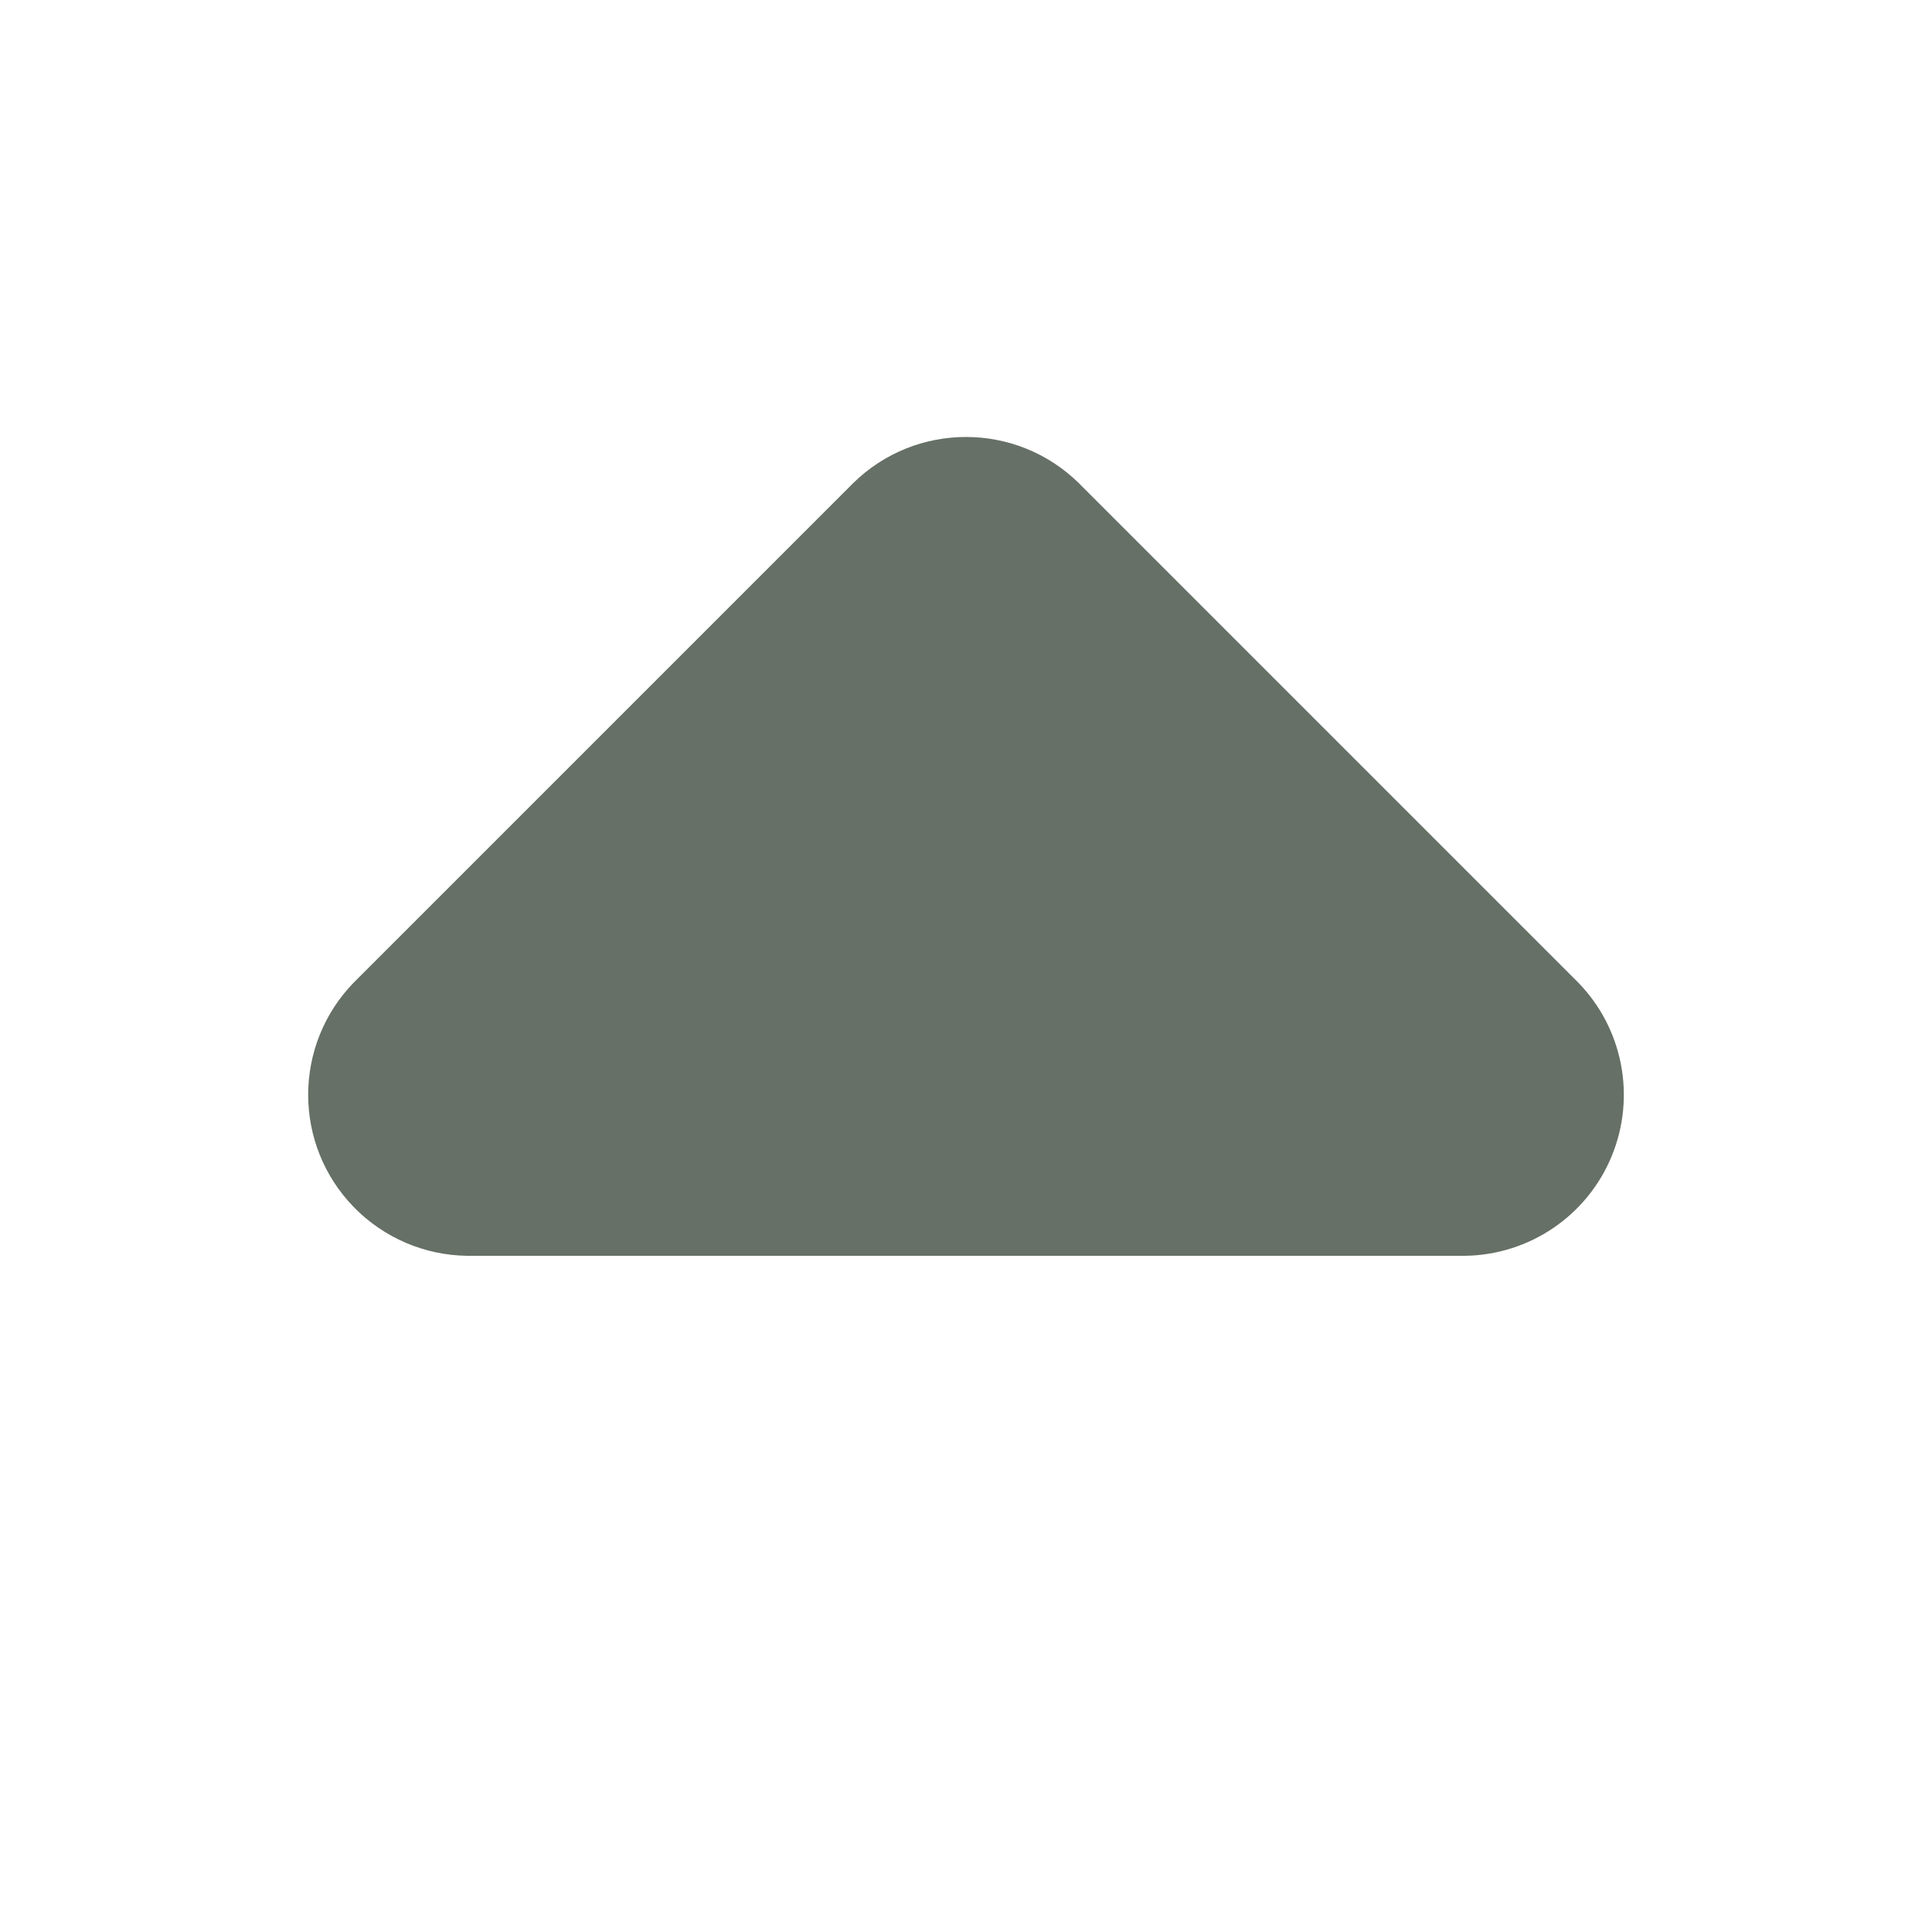
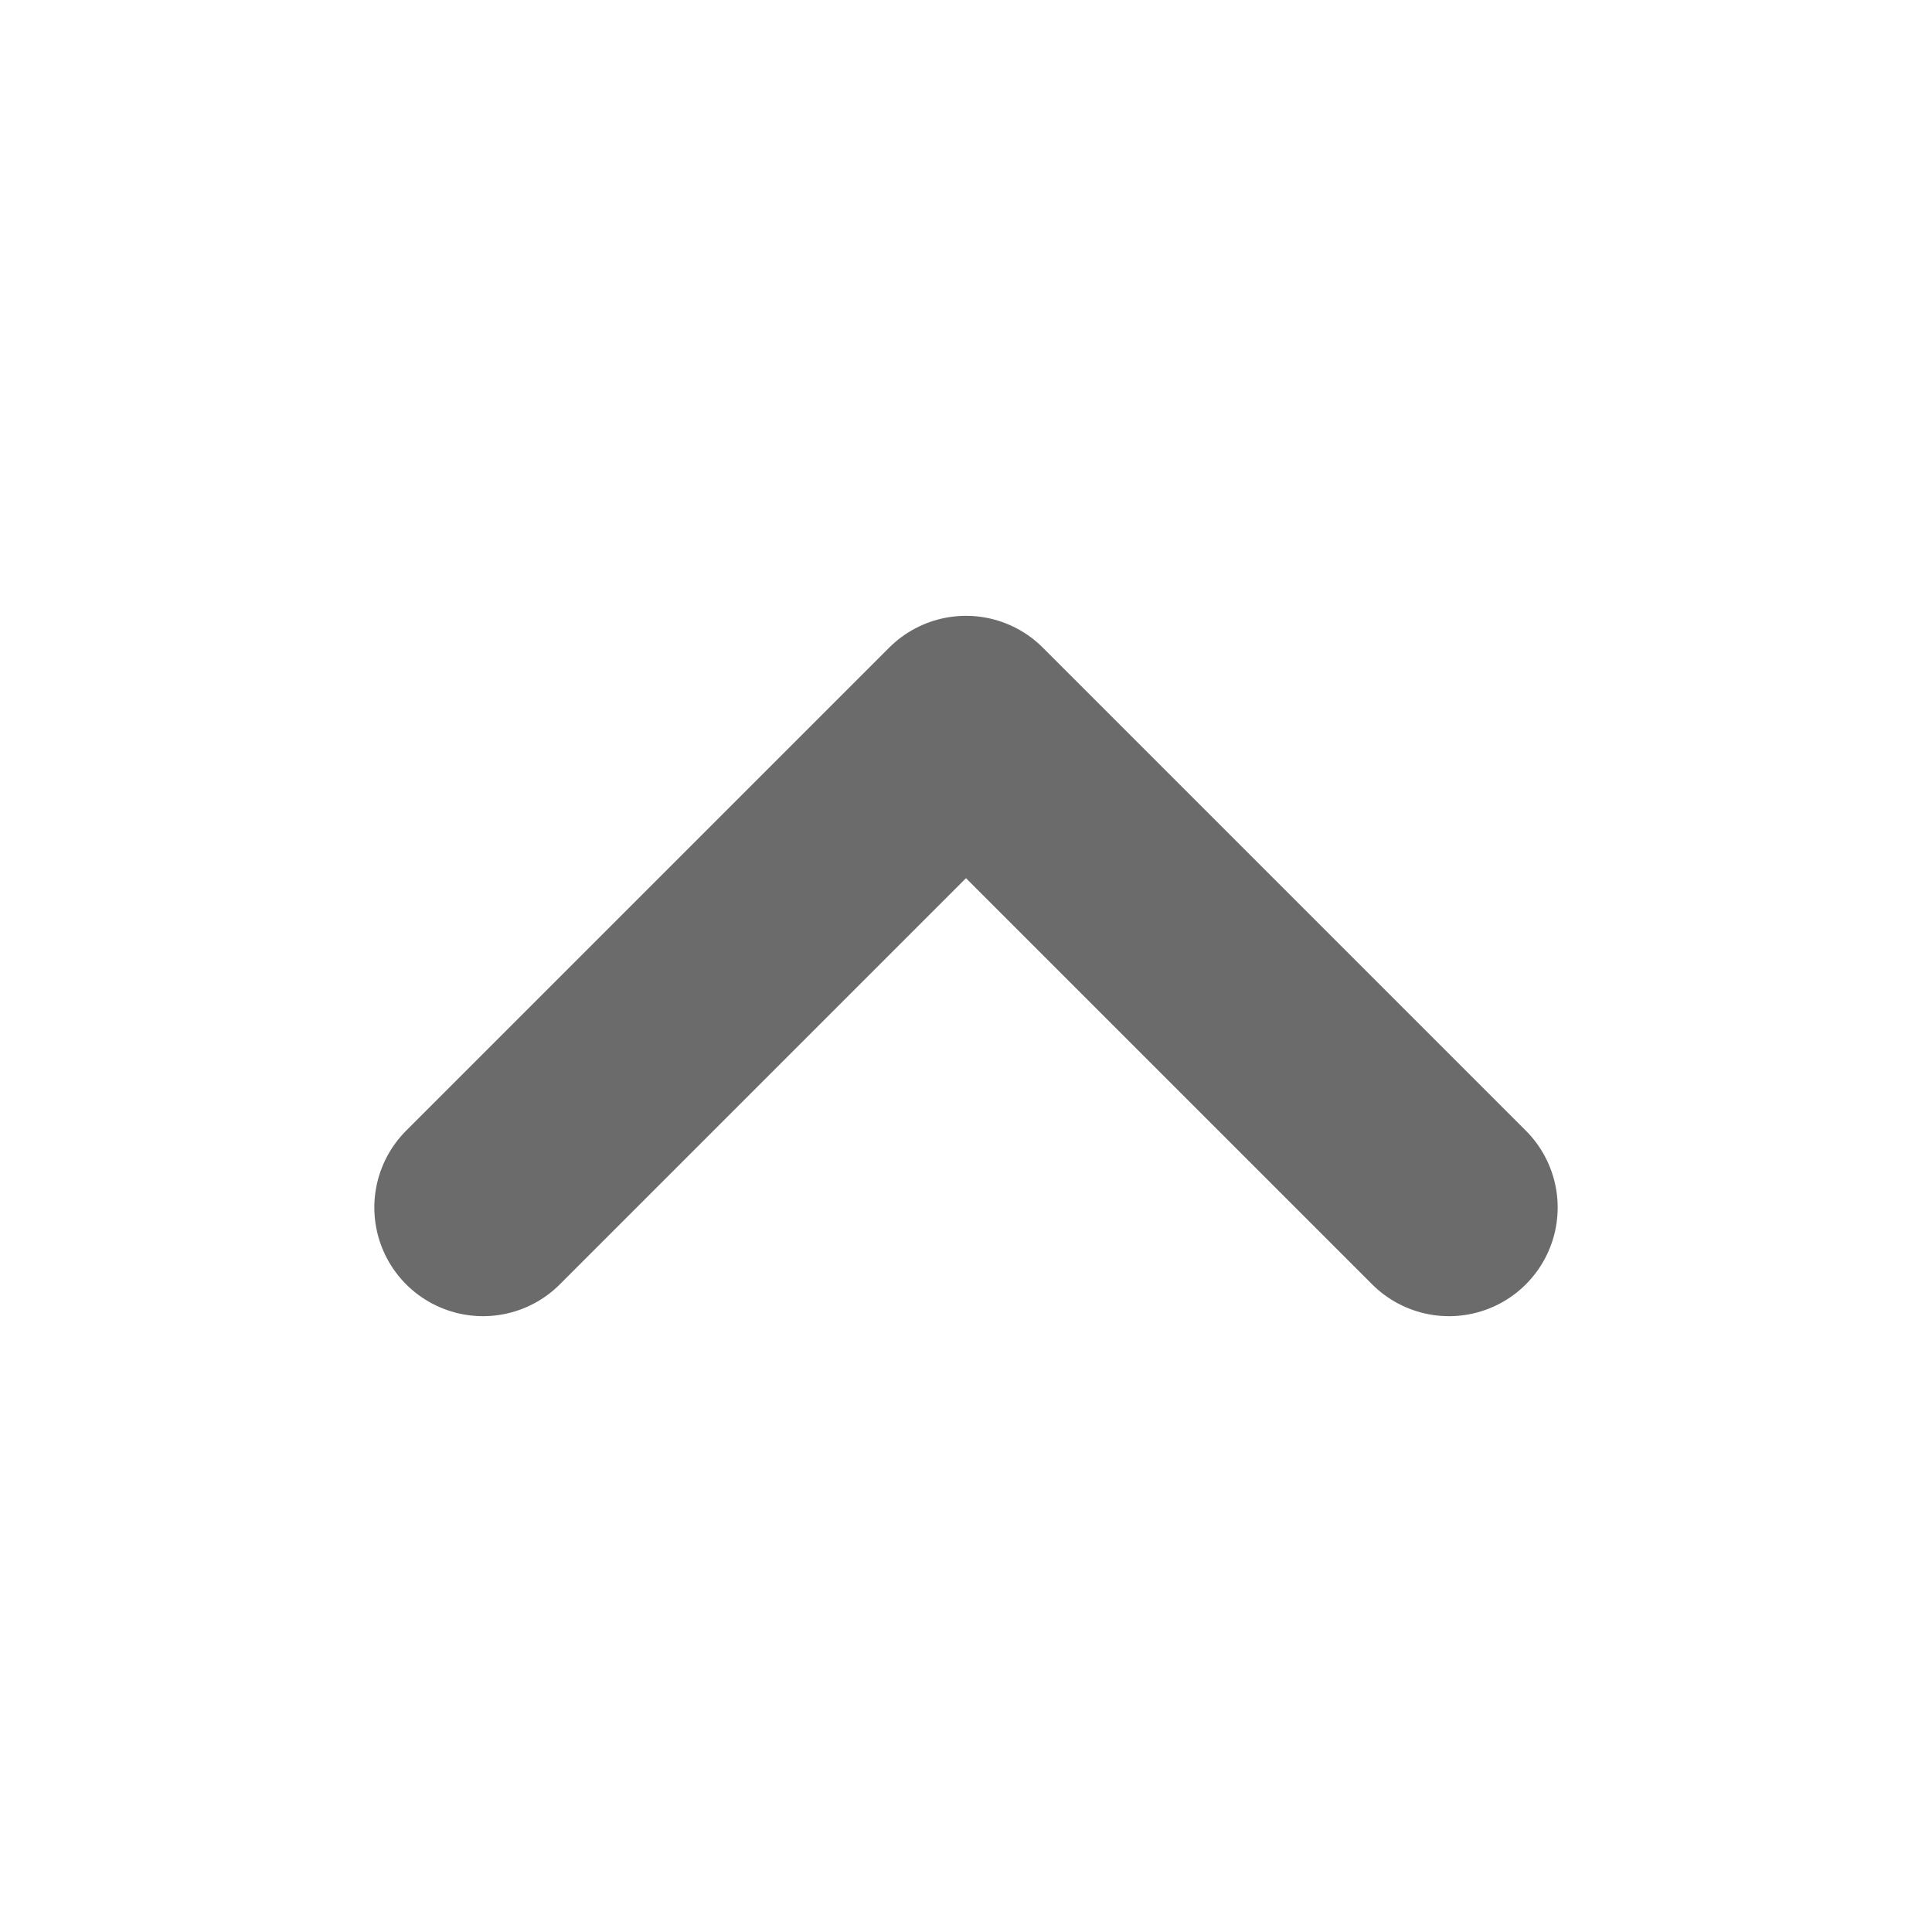
- <svg xmlns="http://www.w3.org/2000/svg" width="12" height="12" viewBox="0 0 12 12">
-   <path d="M2.2 7.5a1 1 0 0 0 .7.3h6.2a1 1 0 0 0 .7-1.7L6.7 3a1 1 0 0 0-1.4 0L2.2 6.1a1 1 0 0 0 0 1.4Z" fill="#667066" />
+ <svg xmlns="http://www.w3.org/2000/svg" viewBox="0 0 16 16">
+   <polyline points="4 10 8 6 12 10" fill="none" stroke="#6B6B6B" stroke-width="1.8" stroke-linecap="round" stroke-linejoin="round" />
</svg>
